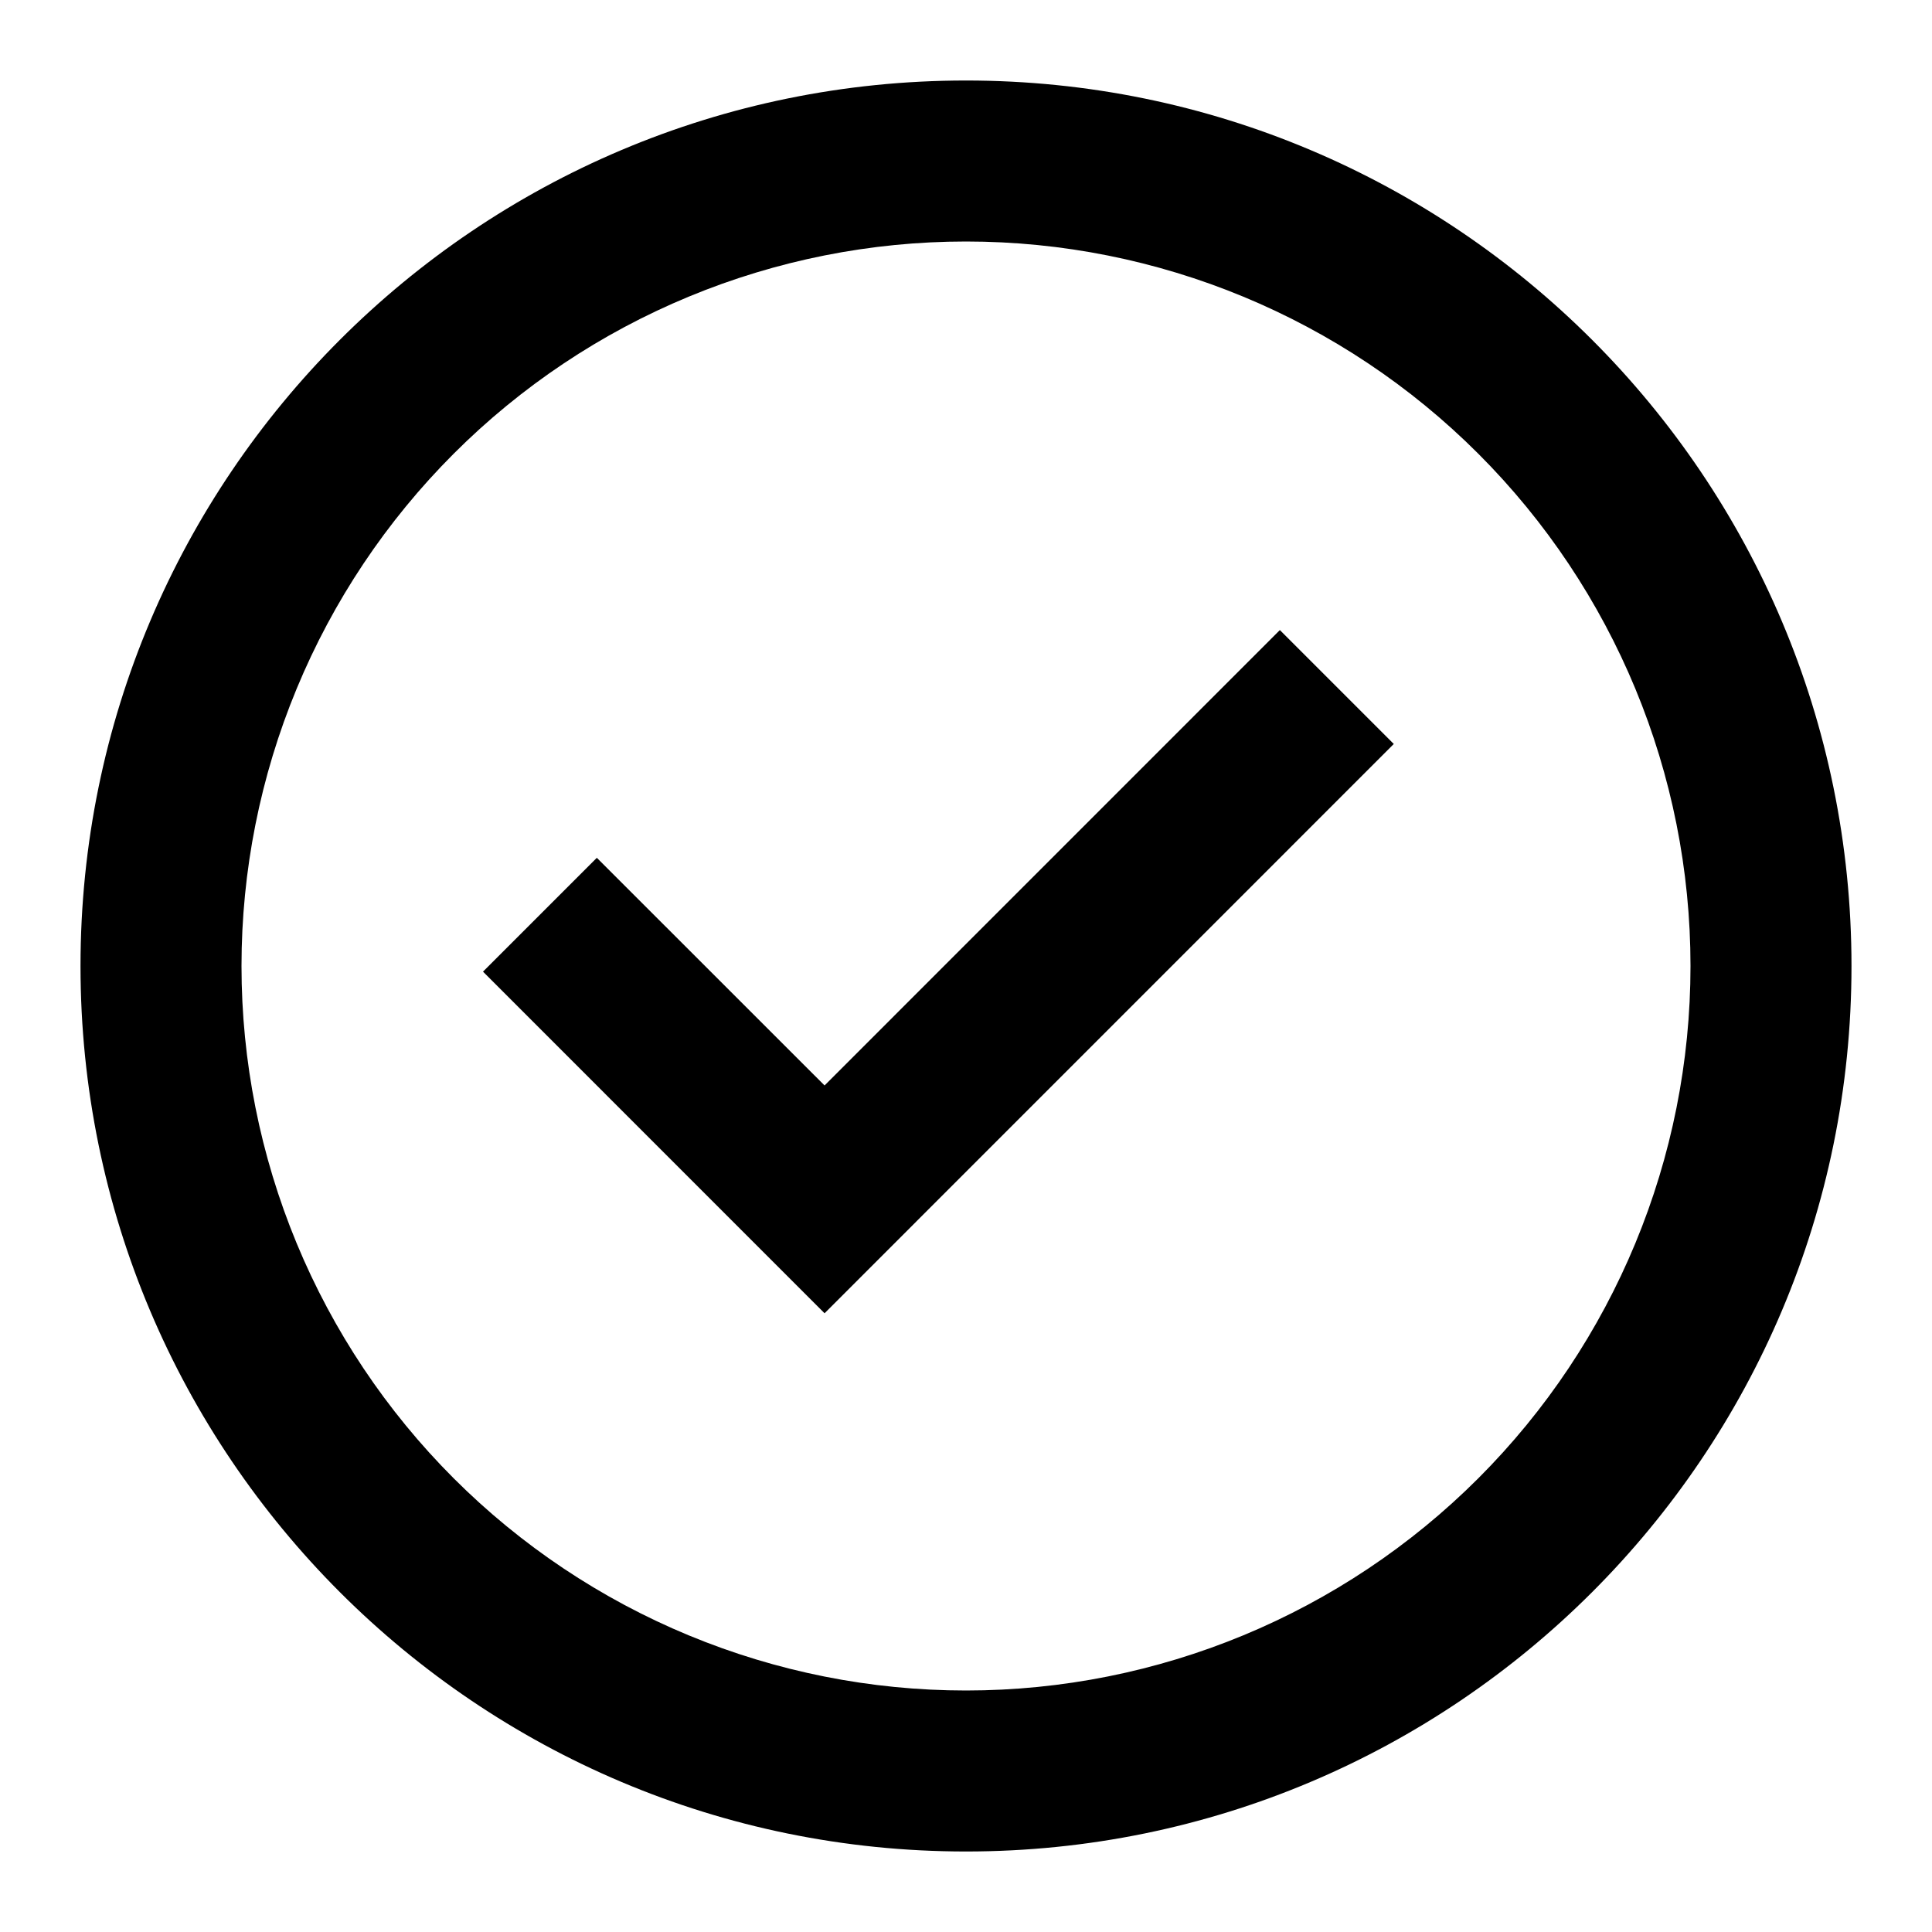
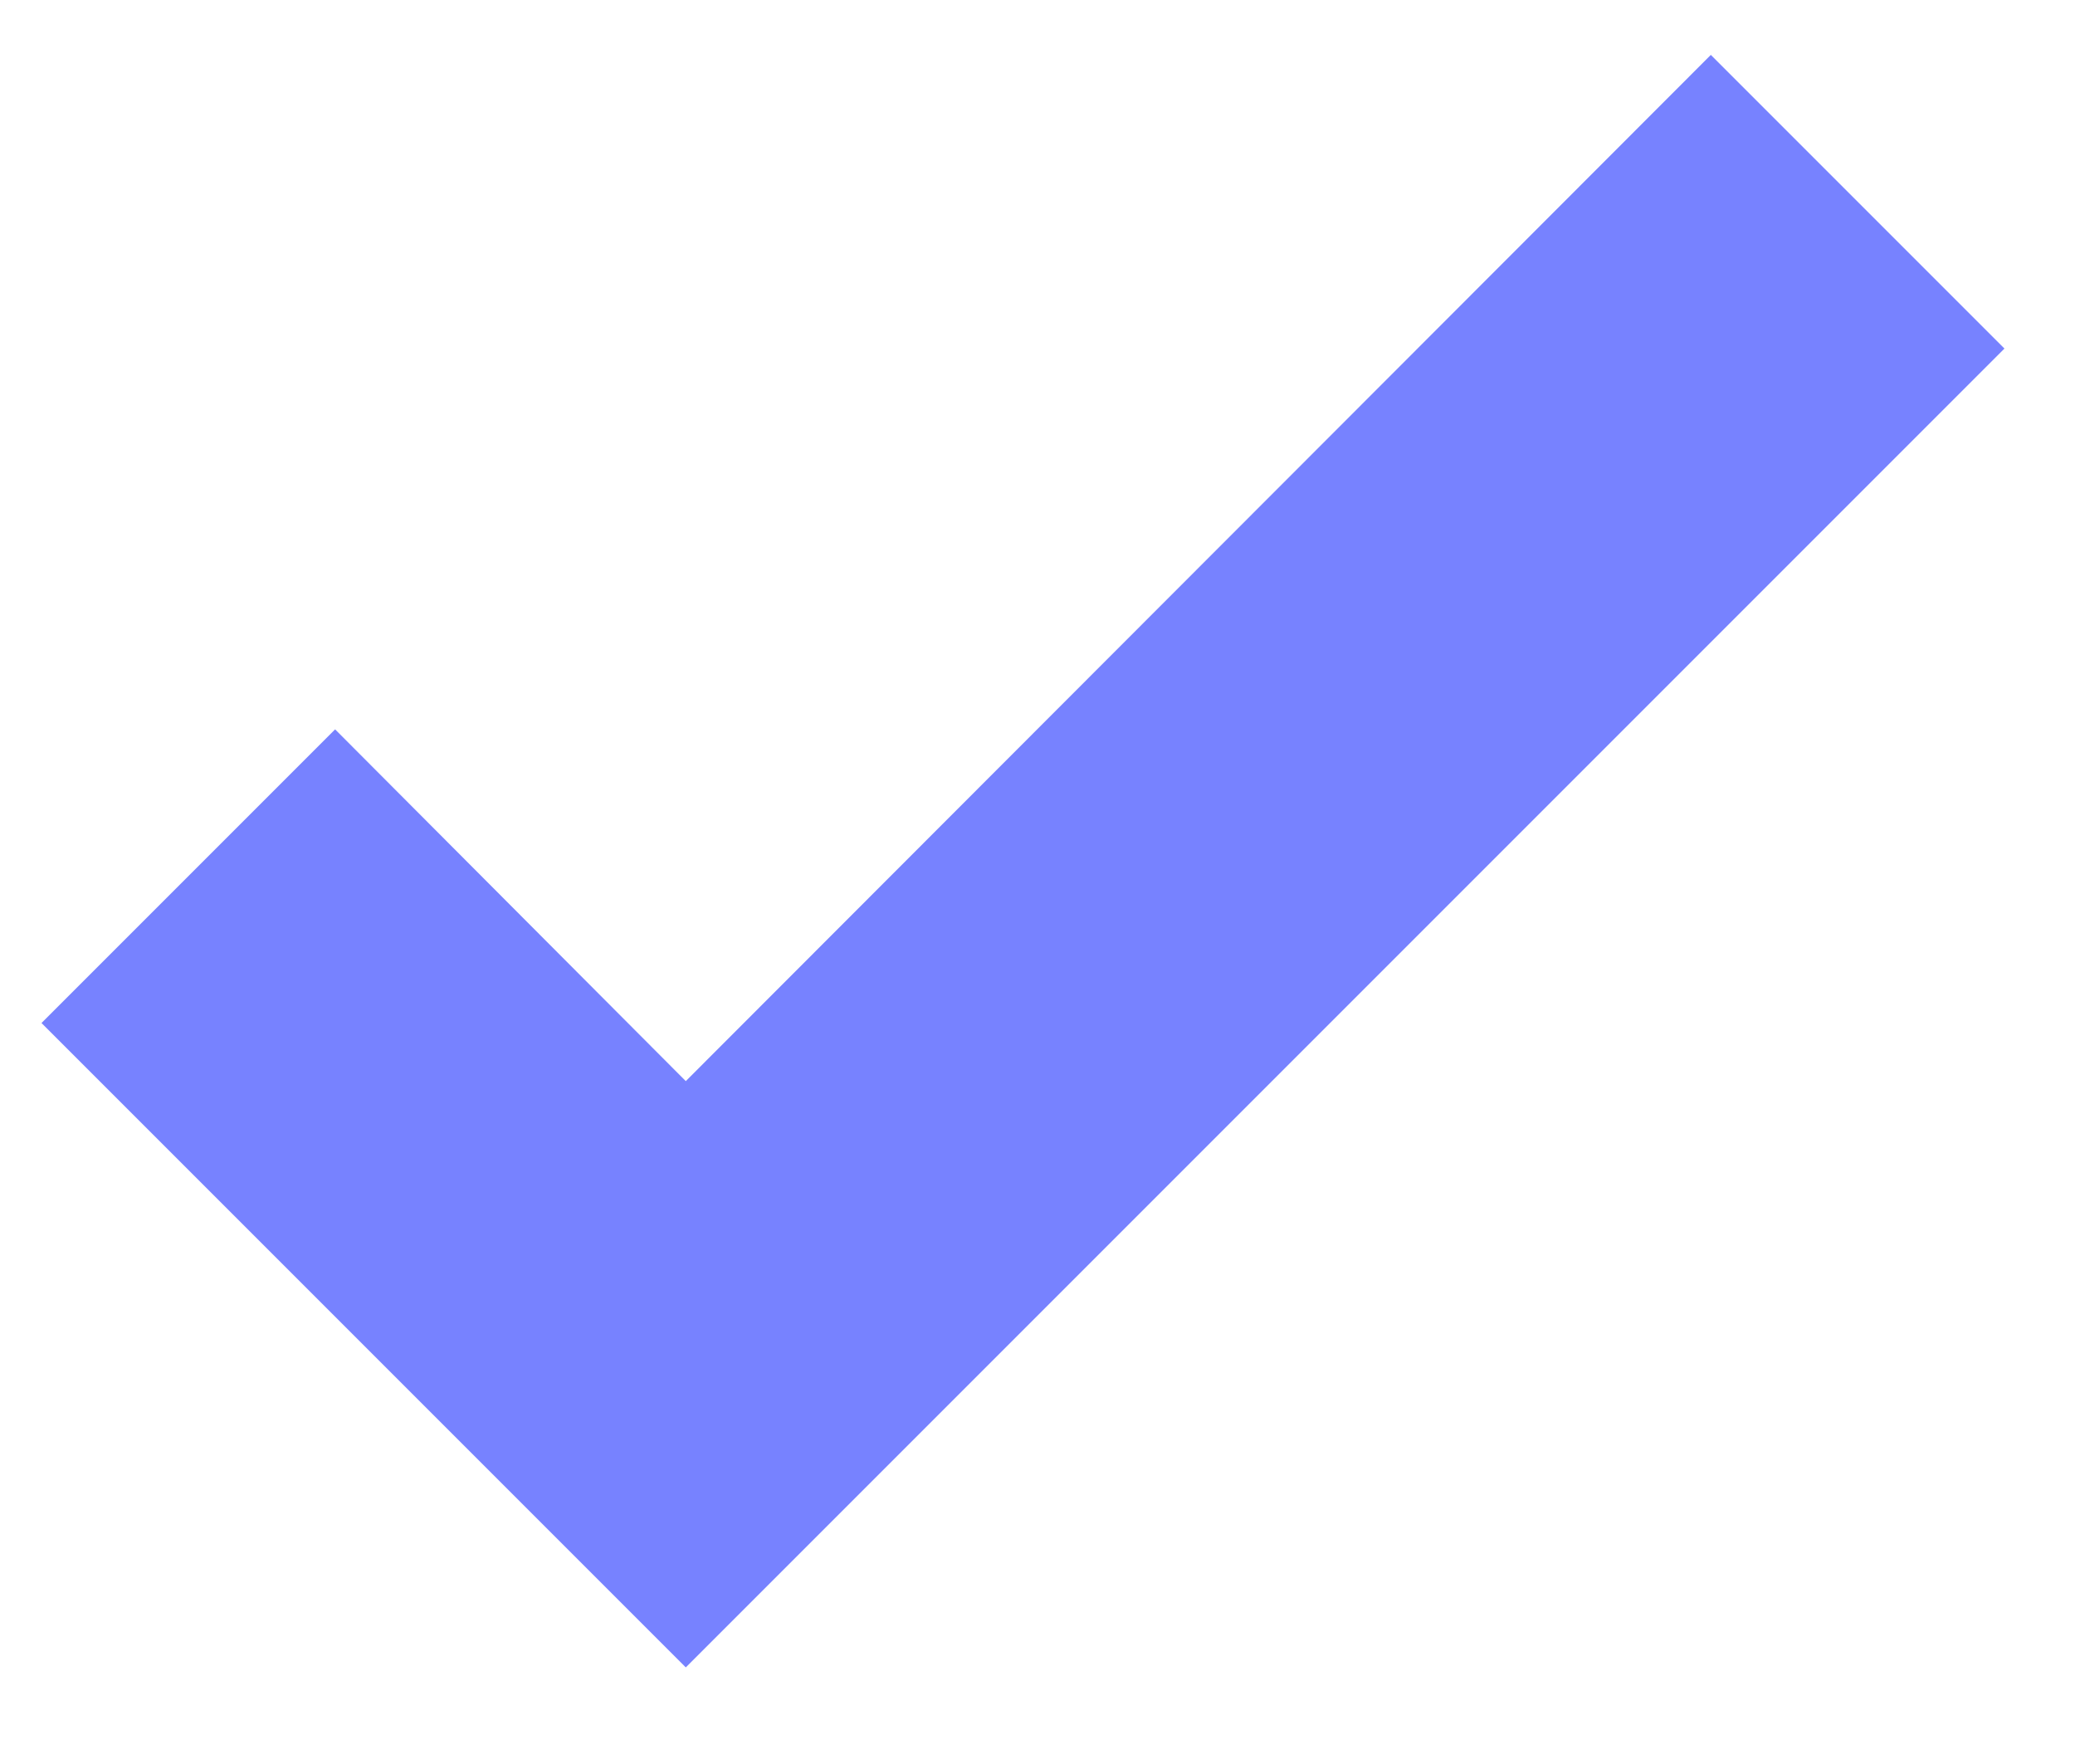
- <svg xmlns="http://www.w3.org/2000/svg" width="100" height="100" viewBox="0 0 100 100" fill="none">
-   <path d="M42.679 67.975L25 50.292L30.892 44.4L42.679 56.183L66.246 32.612L72.142 38.508L42.679 67.975Z" fill="black" />
-   <path fill-rule="evenodd" clip-rule="evenodd" d="M4.167 50C4.167 24.688 24.687 4.167 50 4.167C75.312 4.167 95.833 24.688 95.833 50C95.833 75.313 75.312 95.833 50 95.833C24.687 95.833 4.167 75.313 4.167 50ZM50 87.5C45.075 87.5 40.199 86.53 35.649 84.646C31.099 82.761 26.965 79.999 23.483 76.517C20.001 73.034 17.239 68.9 15.354 64.351C13.47 59.801 12.5 54.925 12.5 50C12.5 45.075 13.47 40.199 15.354 35.65C17.239 31.1 20.001 26.966 23.483 23.484C26.965 20.001 31.099 17.239 35.649 15.355C40.199 13.47 45.075 12.5 50 12.5C59.946 12.5 69.484 16.451 76.516 23.484C83.549 30.516 87.5 40.054 87.5 50C87.5 59.946 83.549 69.484 76.516 76.517C69.484 83.549 59.946 87.5 50 87.5Z" fill="black" />
+ <svg xmlns="http://www.w3.org/2000/svg" width="20" height="17" viewBox="0 0 20 17" fill="none">
+   <path d="M6.61 16.069L0.4 9.859L3.23 7.029L6.61 10.419L16.49 0.529L19.32 3.359L6.61 16.069Z" fill="#7782FF" />
</svg>
